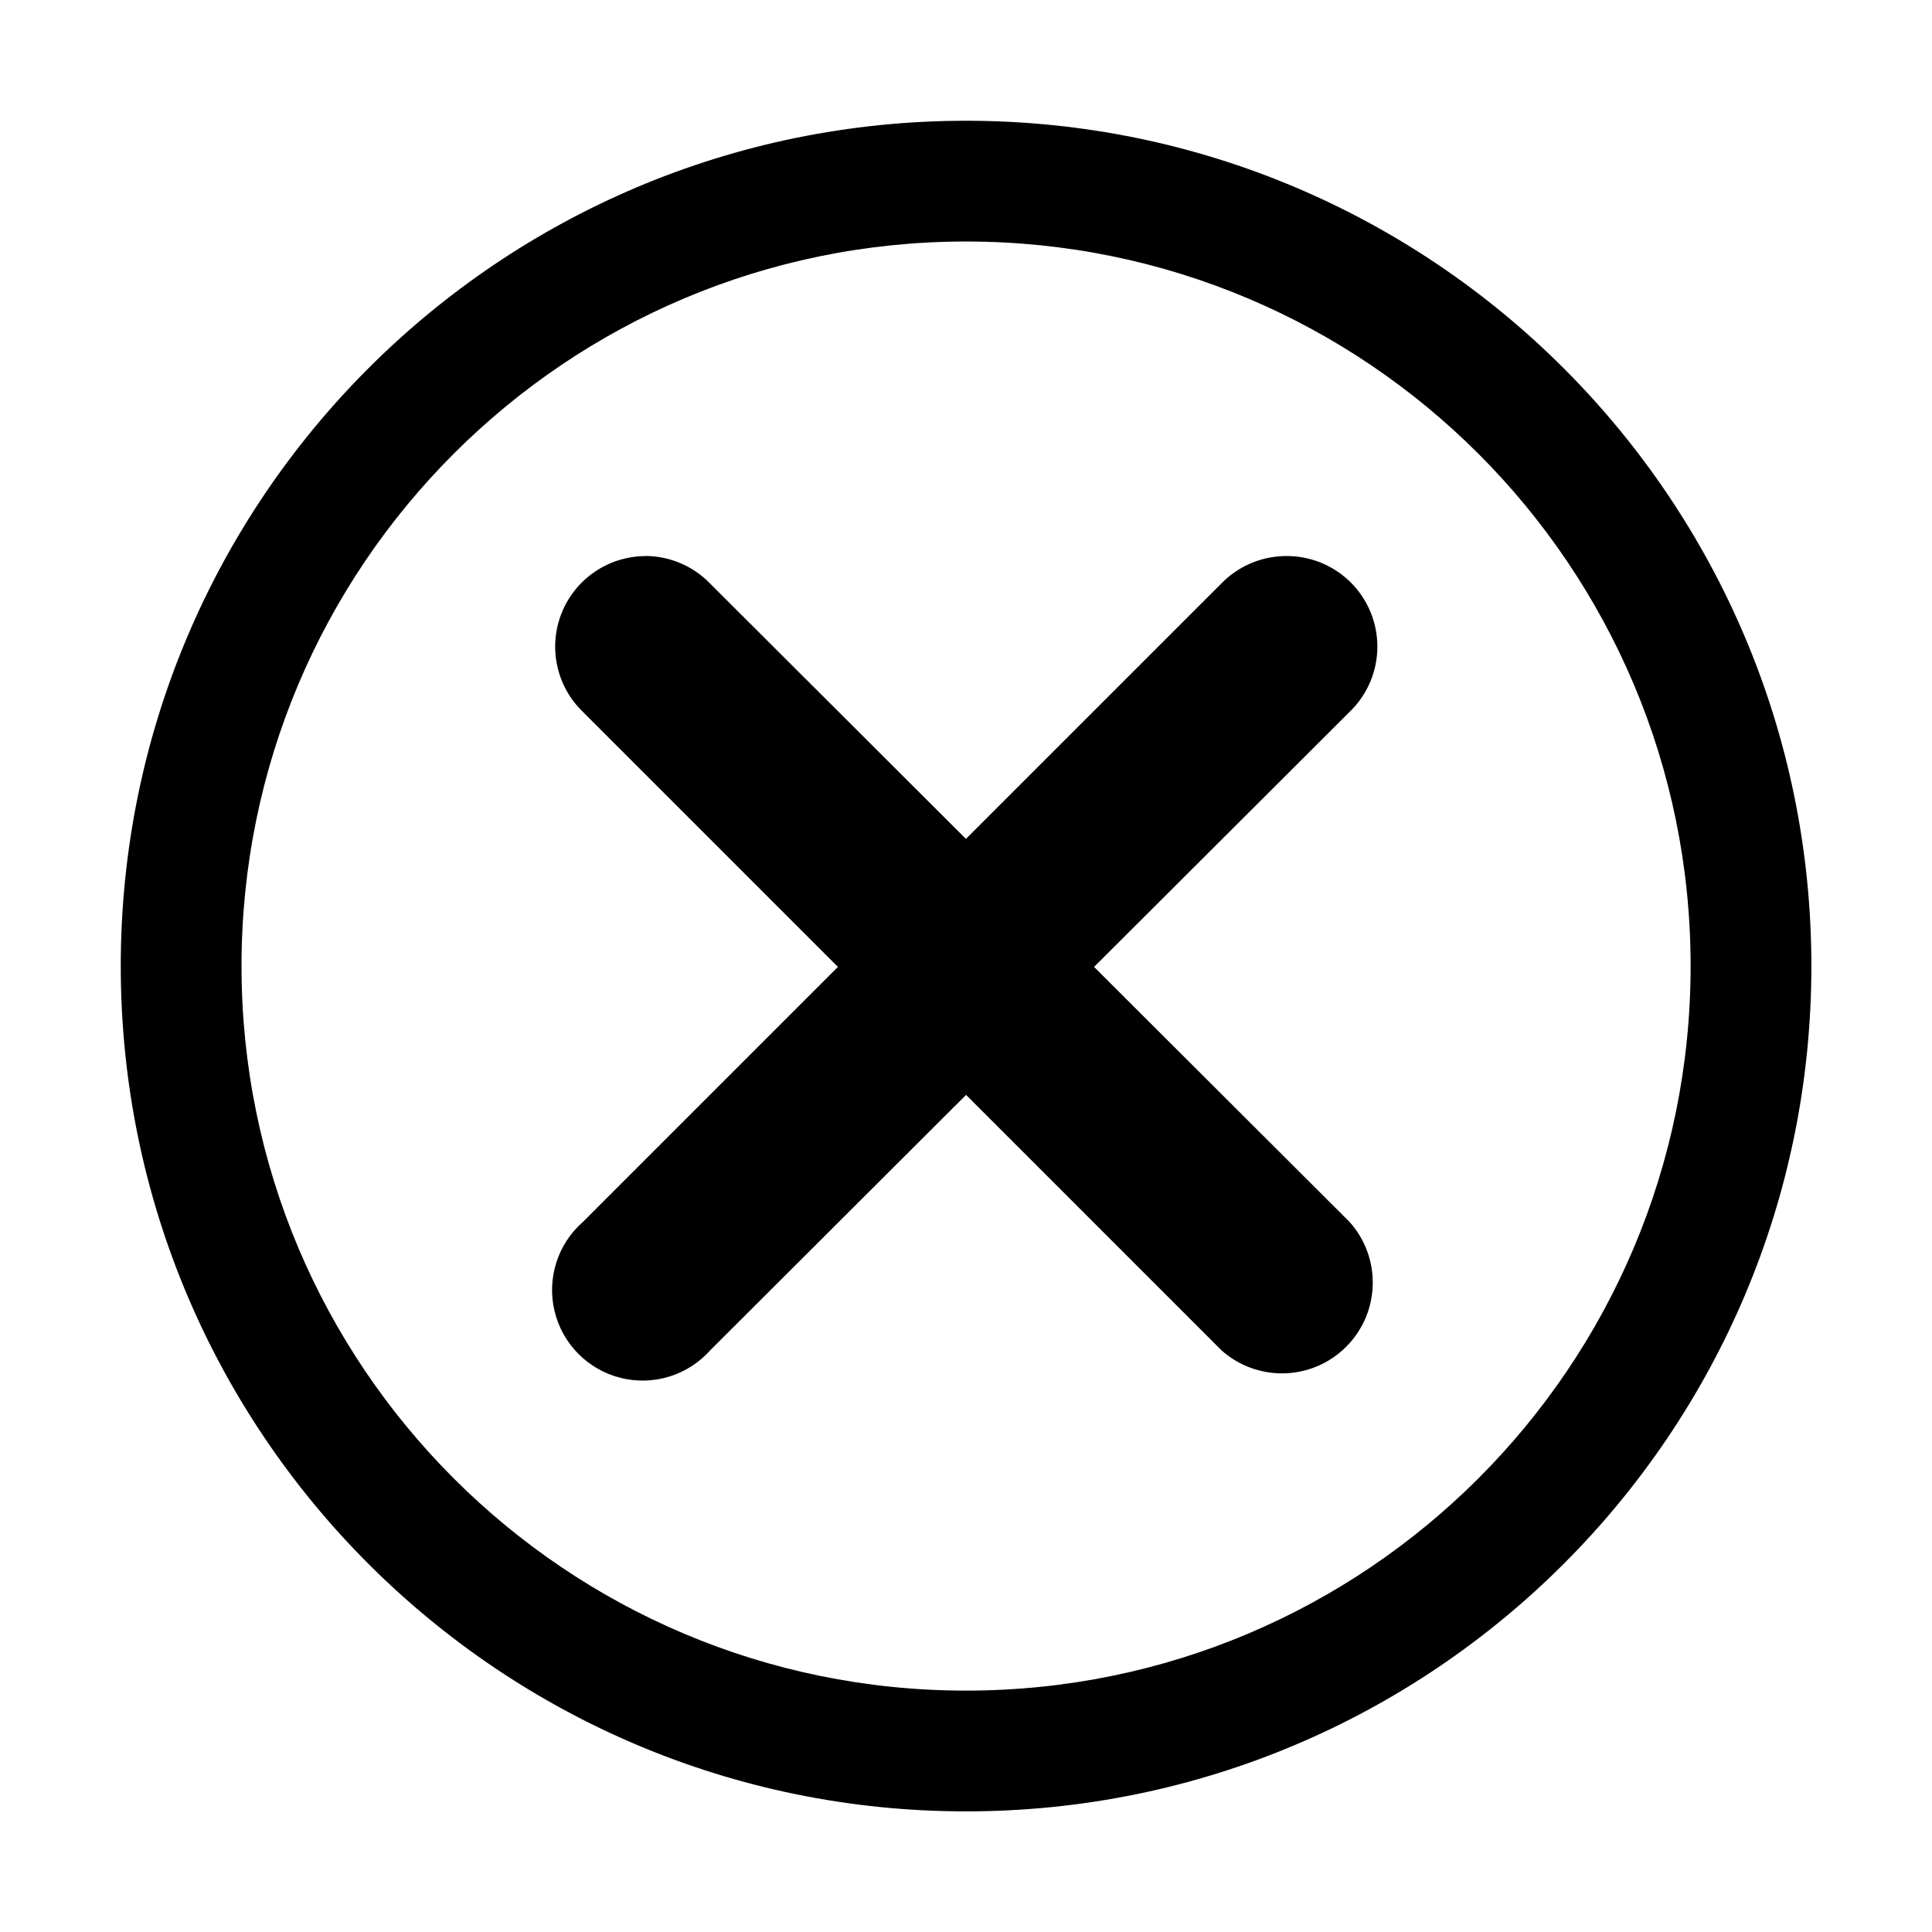
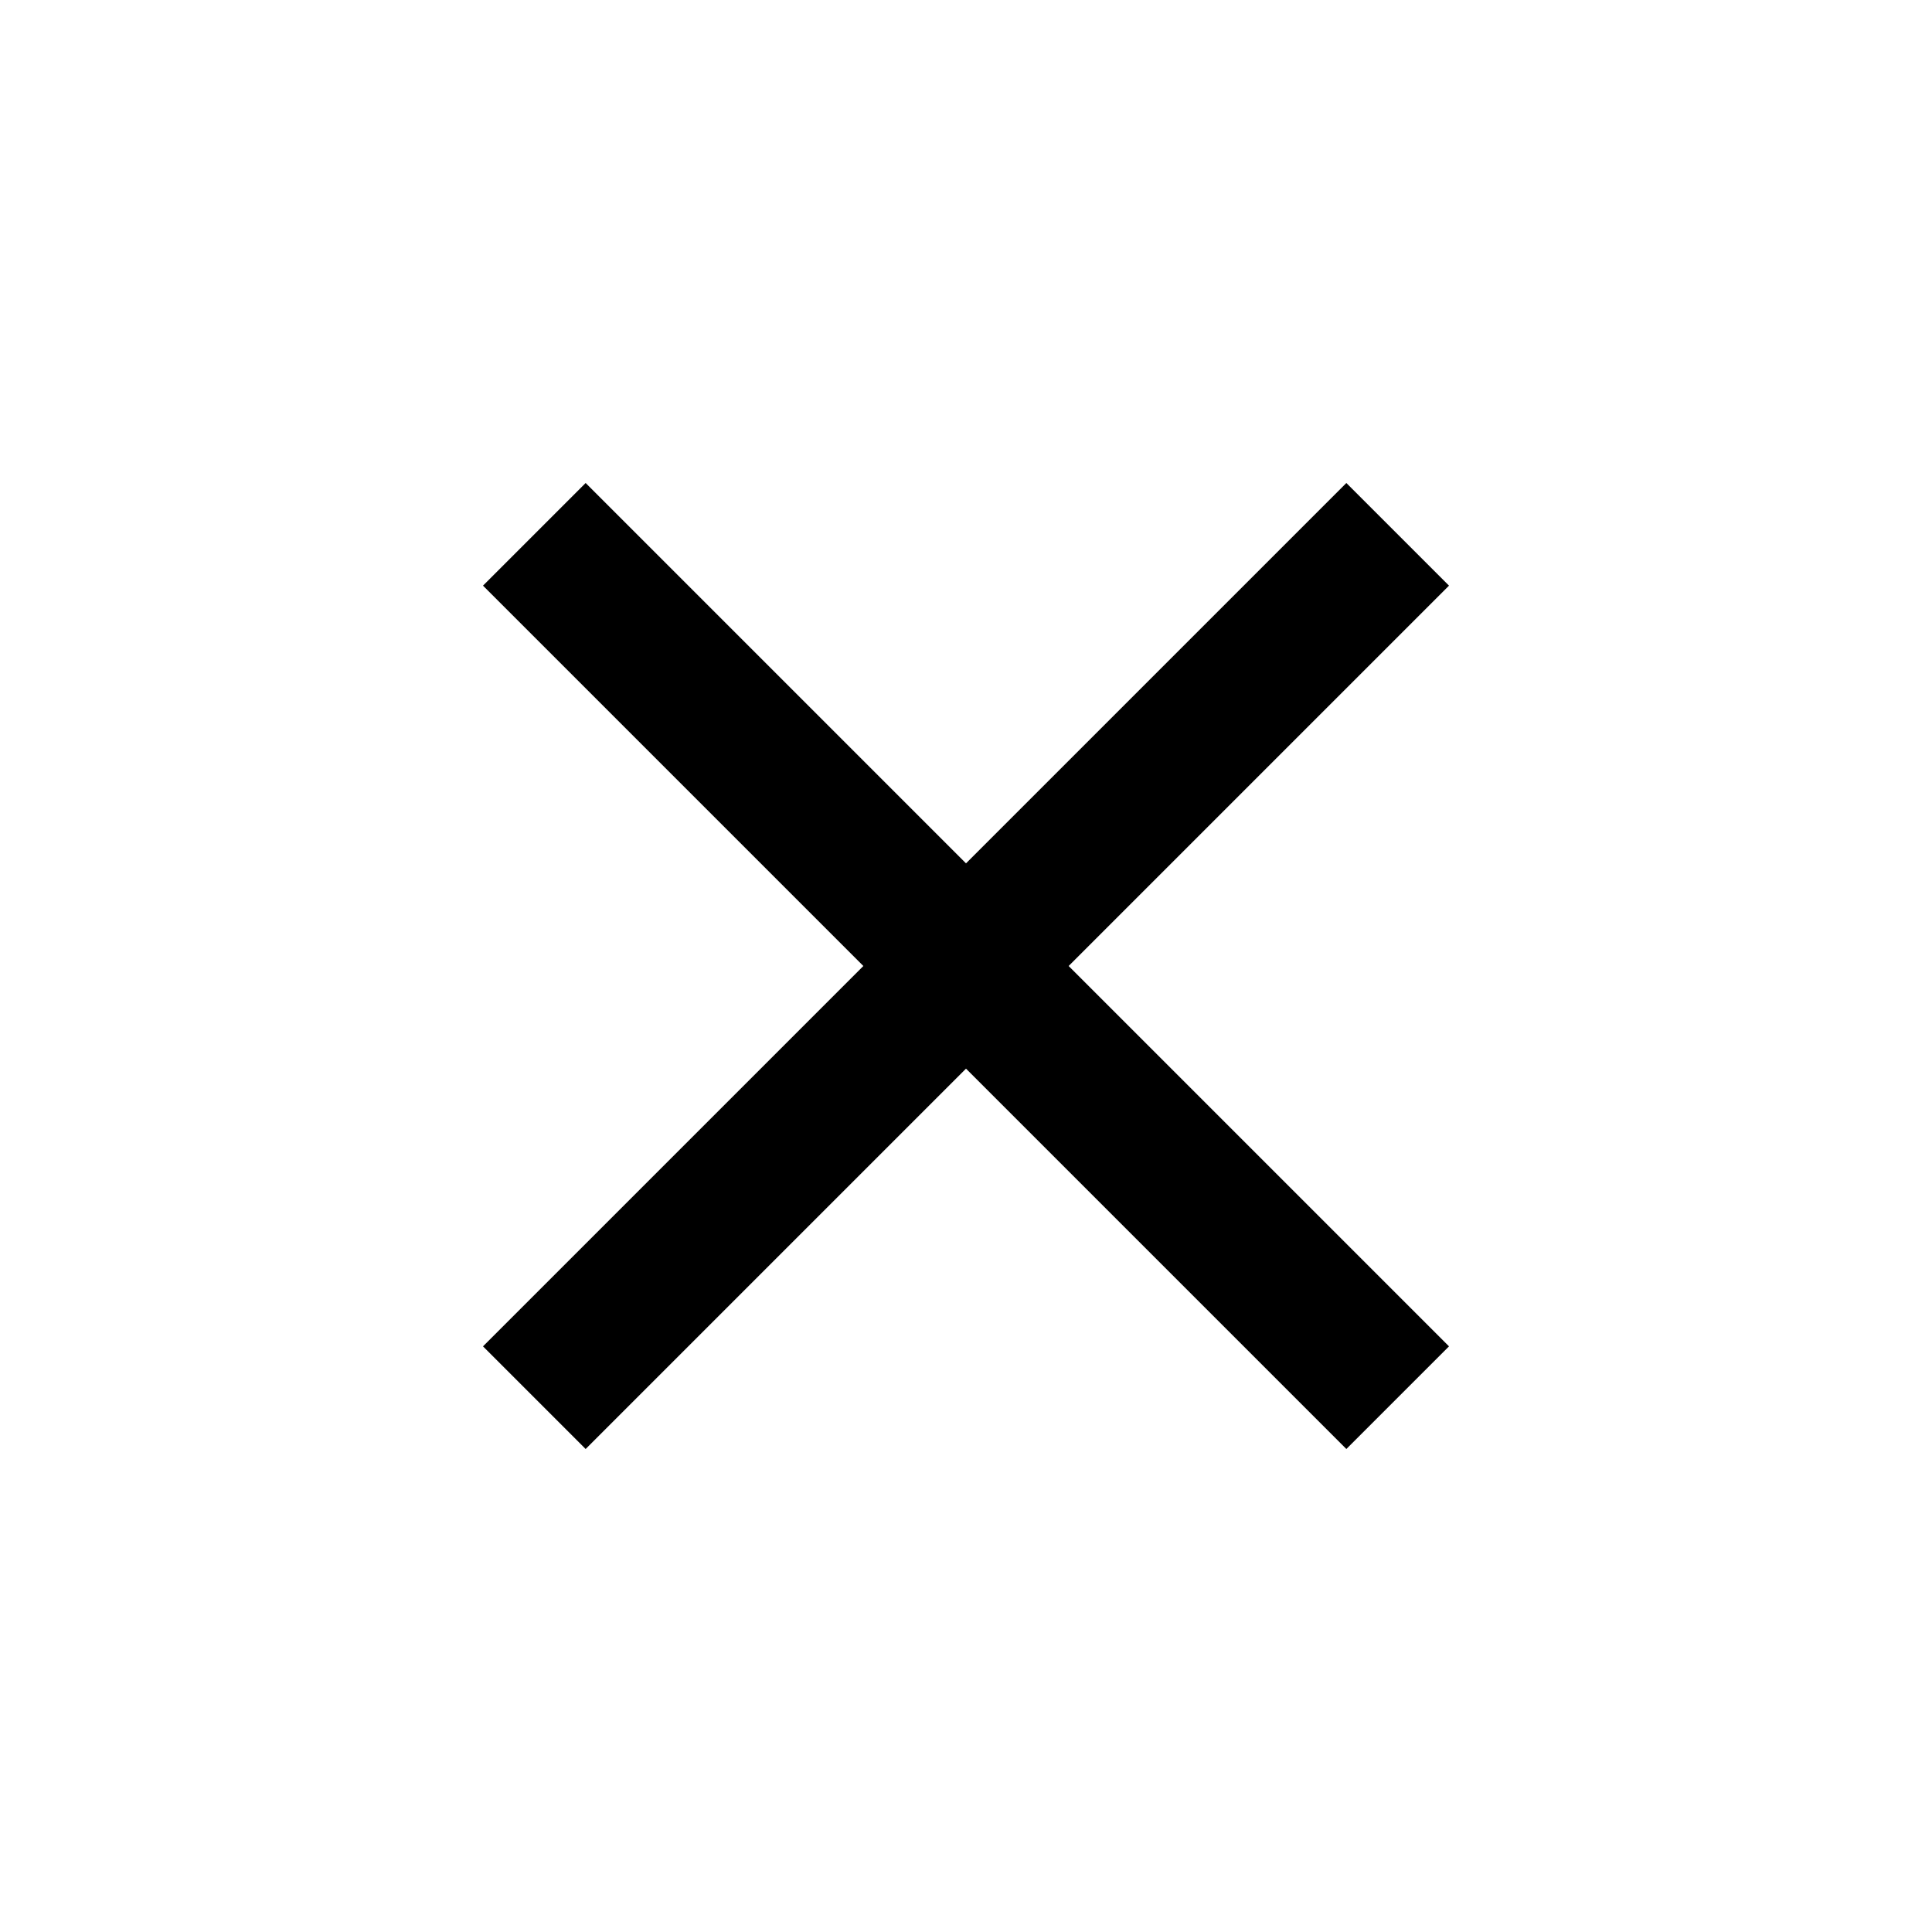
- <svg xmlns="http://www.w3.org/2000/svg" width="16" height="16" version="1.1" viewBox="0 0 4.233 4.233">
-   <g transform="translate(0 -292.77)">
-     <path transform="matrix(.26458 0 0 .26458 0 292.77)" d="m8 1a7 7 0 0 0-7 7 7 7 0 0 0 7 7 7 7 0 0 0 7-7 7 7 0 0 0-7-7zm0 1a6 6 0 0 1 6 6 6 6 0 0 1-6 6 6 6 0 0 1-6-6 6 6 0 0 1 6-6zm-2.656 2.603v0.002a0.75 0.75 0 0 0-0.516 1.291l2.111 2.111-2.111 2.111a0.75 0.75 0 1 0 1.055 1.062l2.117-2.113 2.113 2.113a0.752 0.752 0 0 0 1.062-1.062l-2.115-2.111 2.115-2.111a0.75 0.75 0 0 0-0.545-1.291 0.75 0.75 0 0 0-0.518 0.229l-2.113 2.113-2.117-2.113a0.75 0.75 0 0 0-0.539-0.23z" stroke-width=".829" />
-   </g>
+ <svg xmlns="http://www.w3.org/2000/svg" width="16" height="16" viewBox="0 0 16 16">
+   <polygon points="4.85 12 4 11.15 7.15 8 4 4.85 4.85 4 8 7.15 11.15 4 12 4.85 8.85 8 12 11.15 11.15 12 8 8.85" />
</svg>
